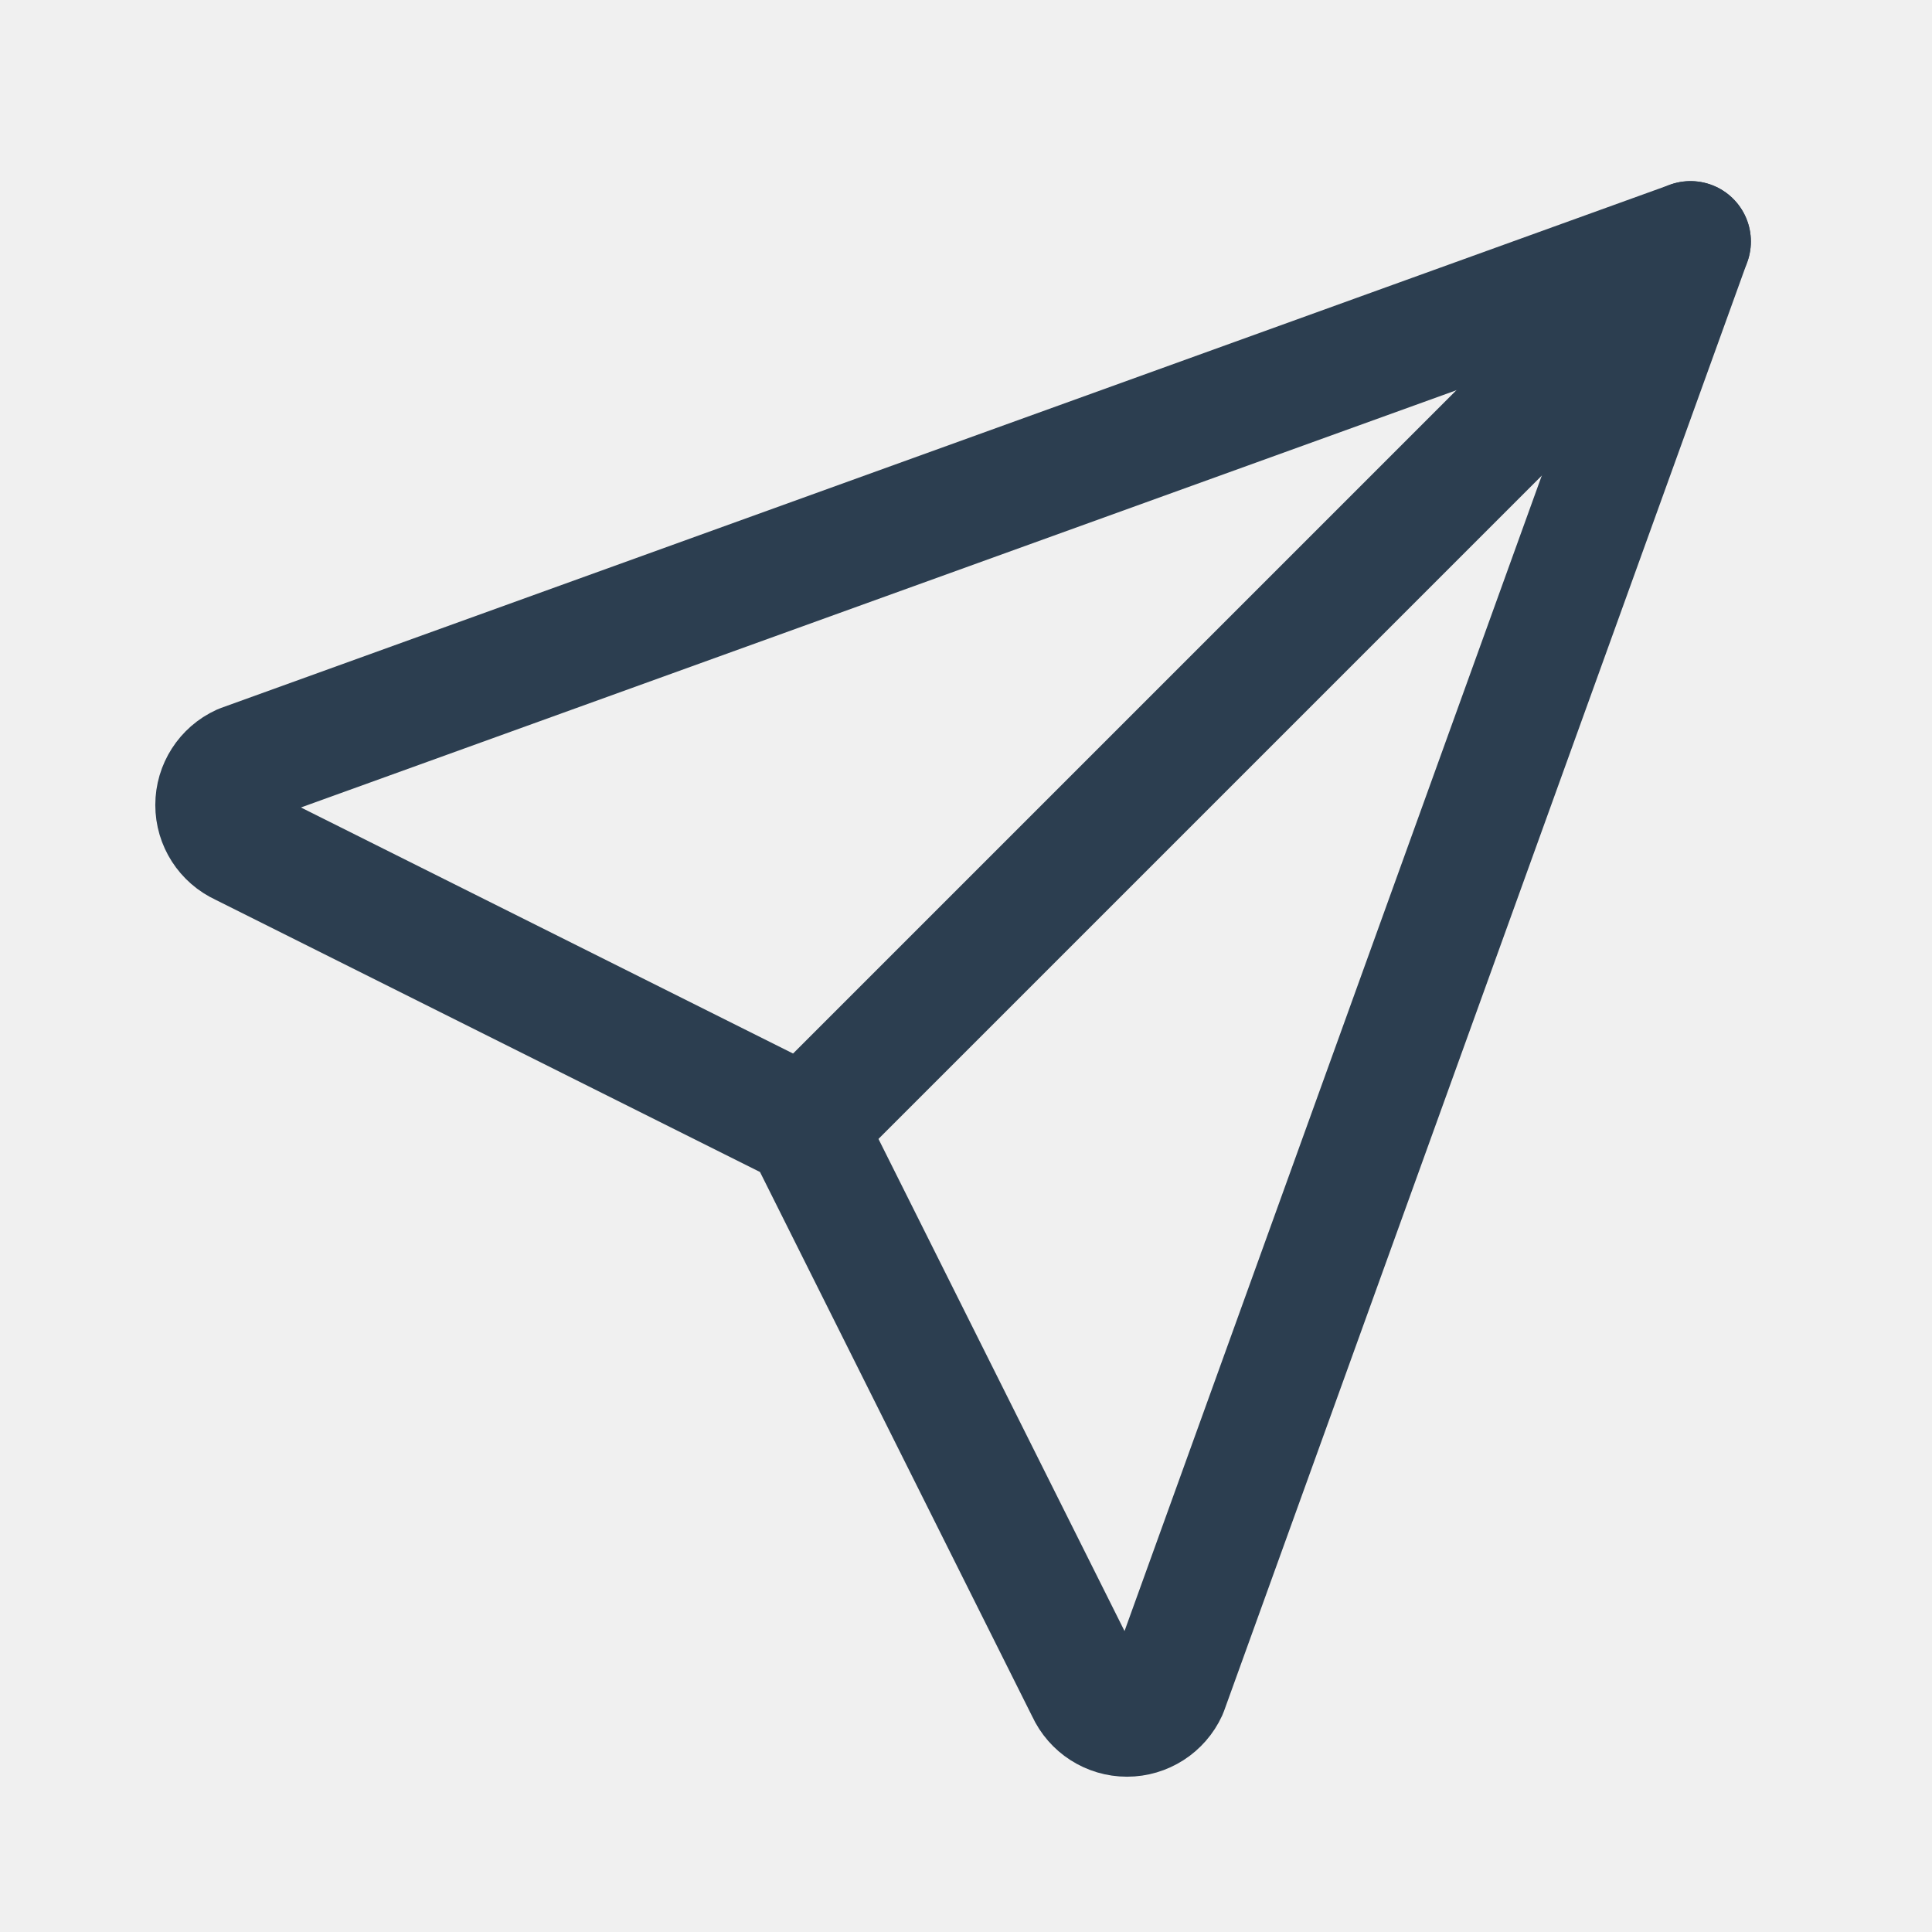
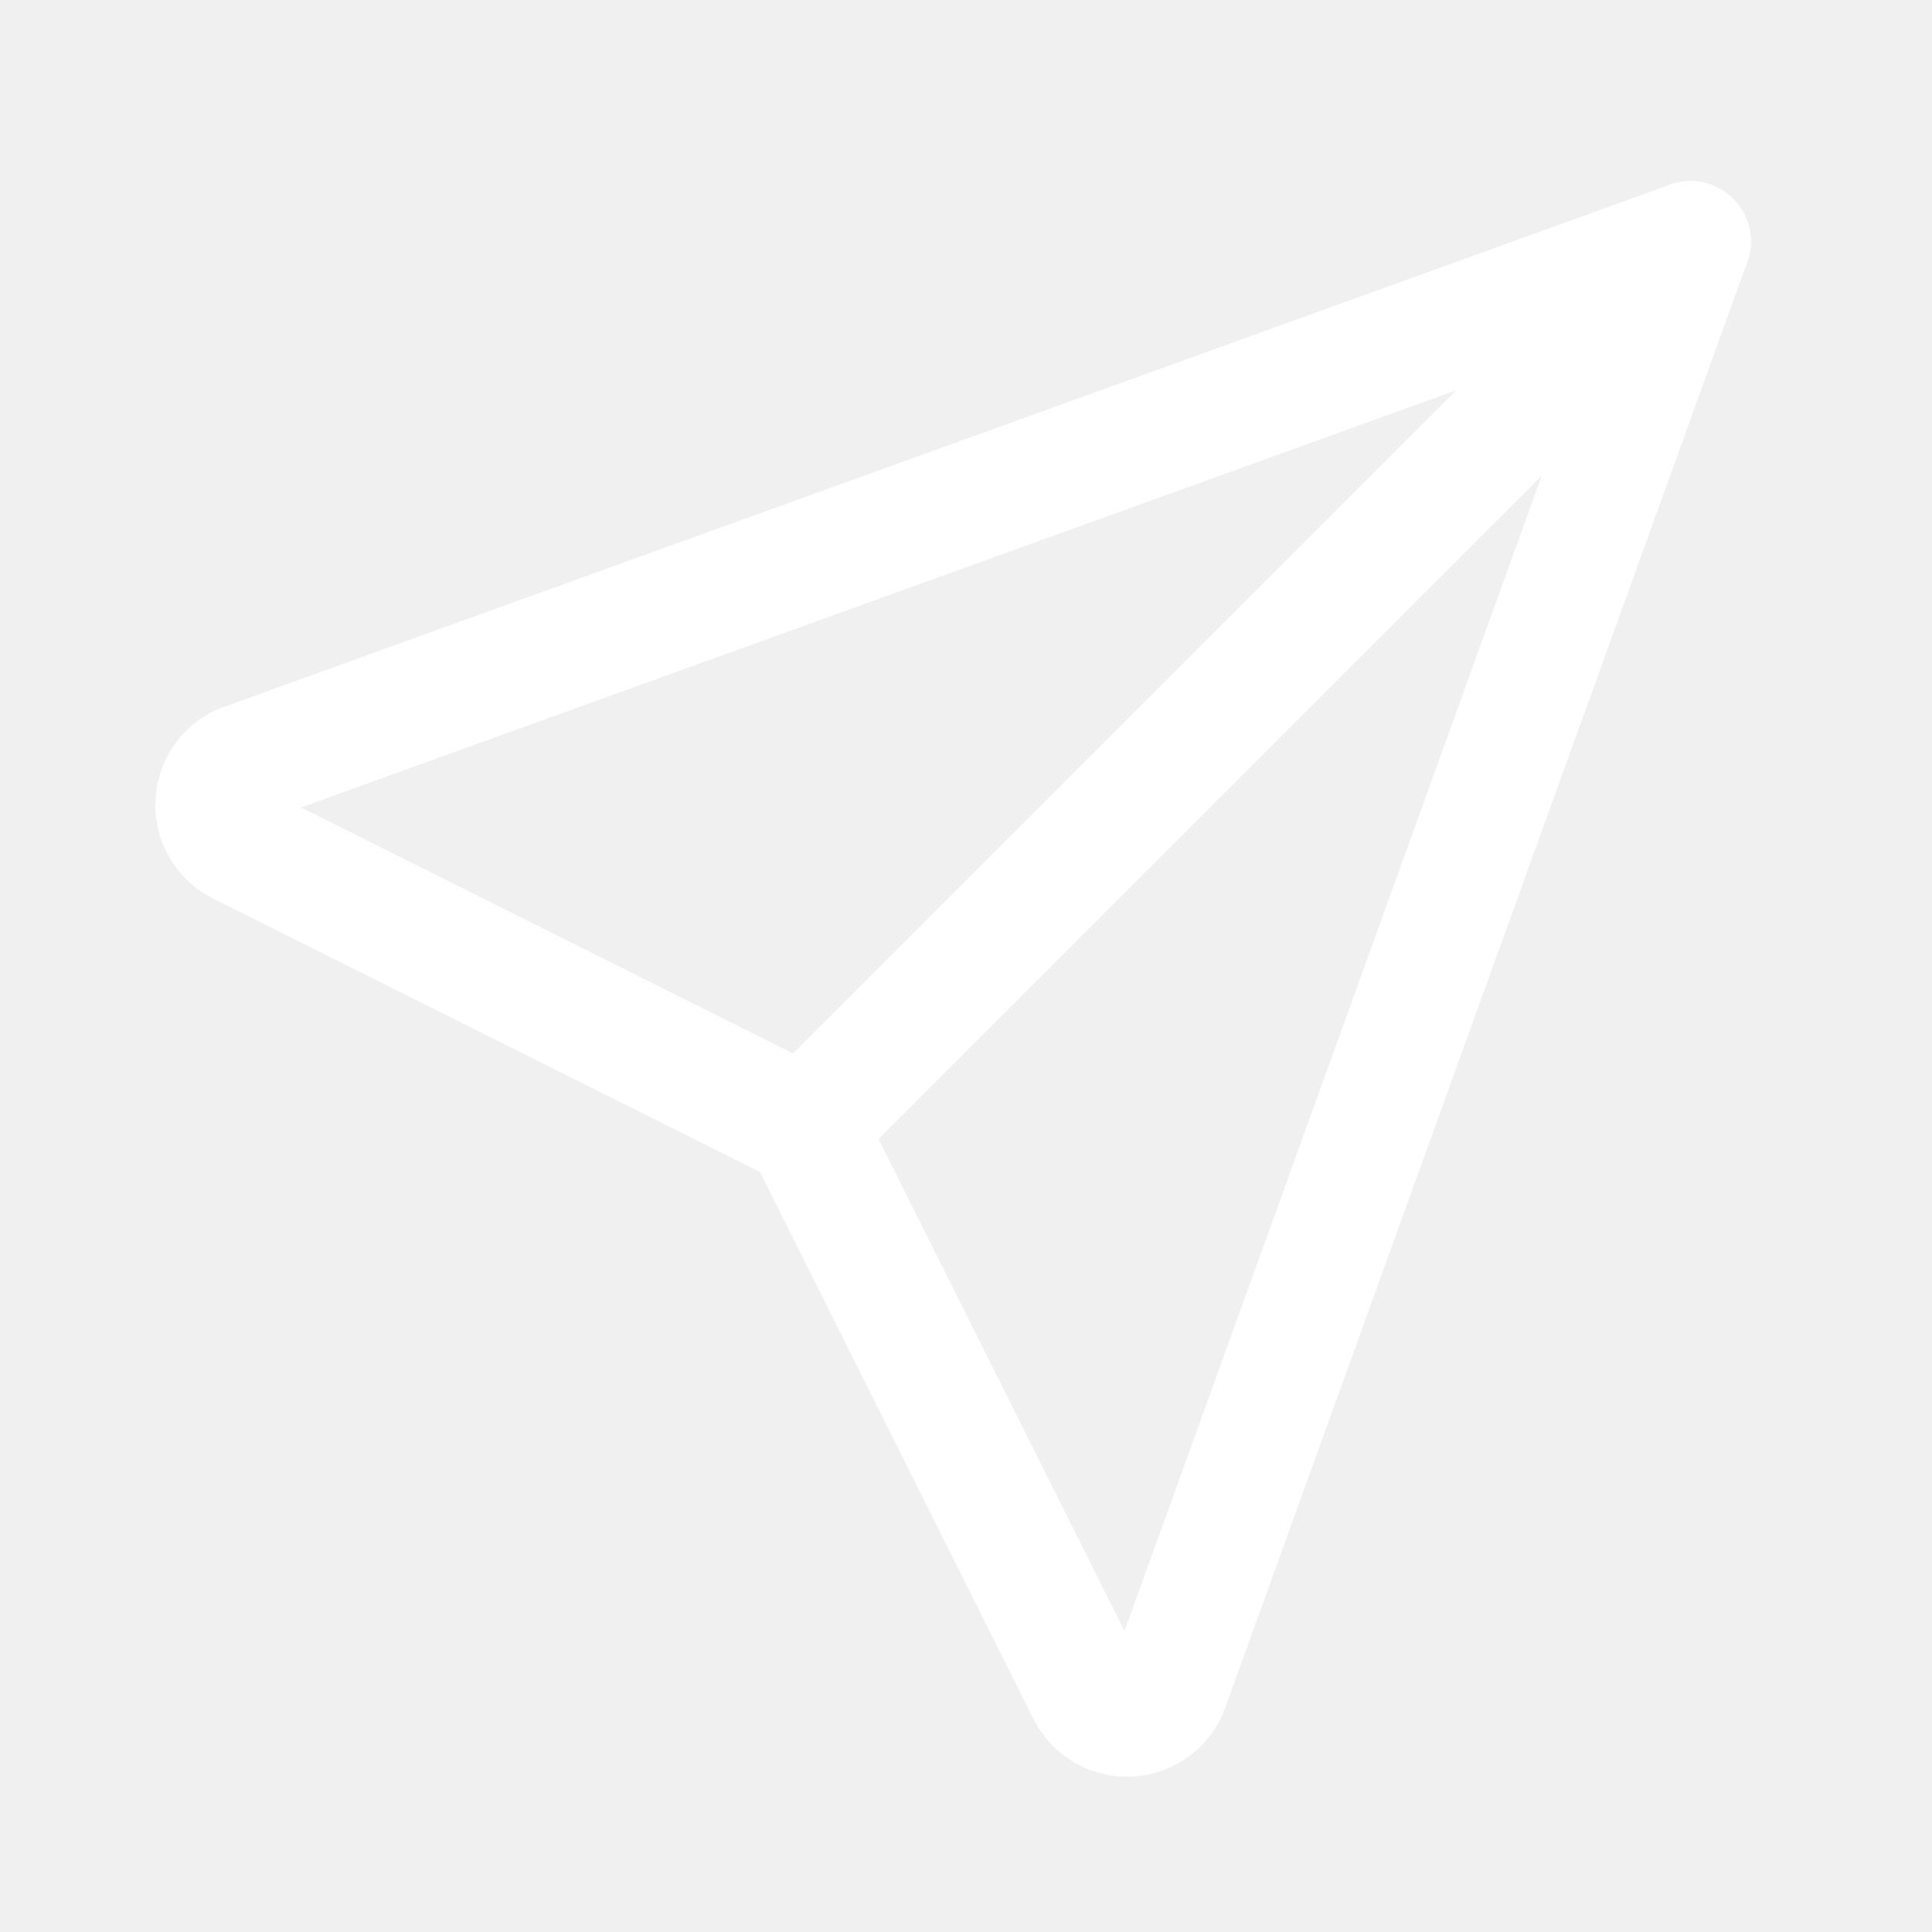
- <svg xmlns="http://www.w3.org/2000/svg" class="icon icon-tabler icon-tabler-send" width="44" height="44" viewBox="0 0 24 24" stroke-width="1.5" stroke="#2c3e50" fill="none" stroke-linecap="round" stroke-linejoin="round">
+ <svg xmlns="http://www.w3.org/2000/svg" class="icon icon-tabler icon-tabler-send" width="44" height="44" viewBox="0 0 24 24" stroke-width="1.5" stroke="#FFFFFF" fill="none" stroke-linecap="round" stroke-linejoin="round">
  <path stroke="none" d="M0 0h24v24H0z" fill="none" />
  <line x1="10" y1="14" x2="21" y2="3" />
  <path d="M21 3l-6.5 18a0.55 .55 0 0 1 -1 0l-3.5 -7l-7 -3.5a0.55 .55 0 0 1 0 -1l18 -6.5" />
</svg>
